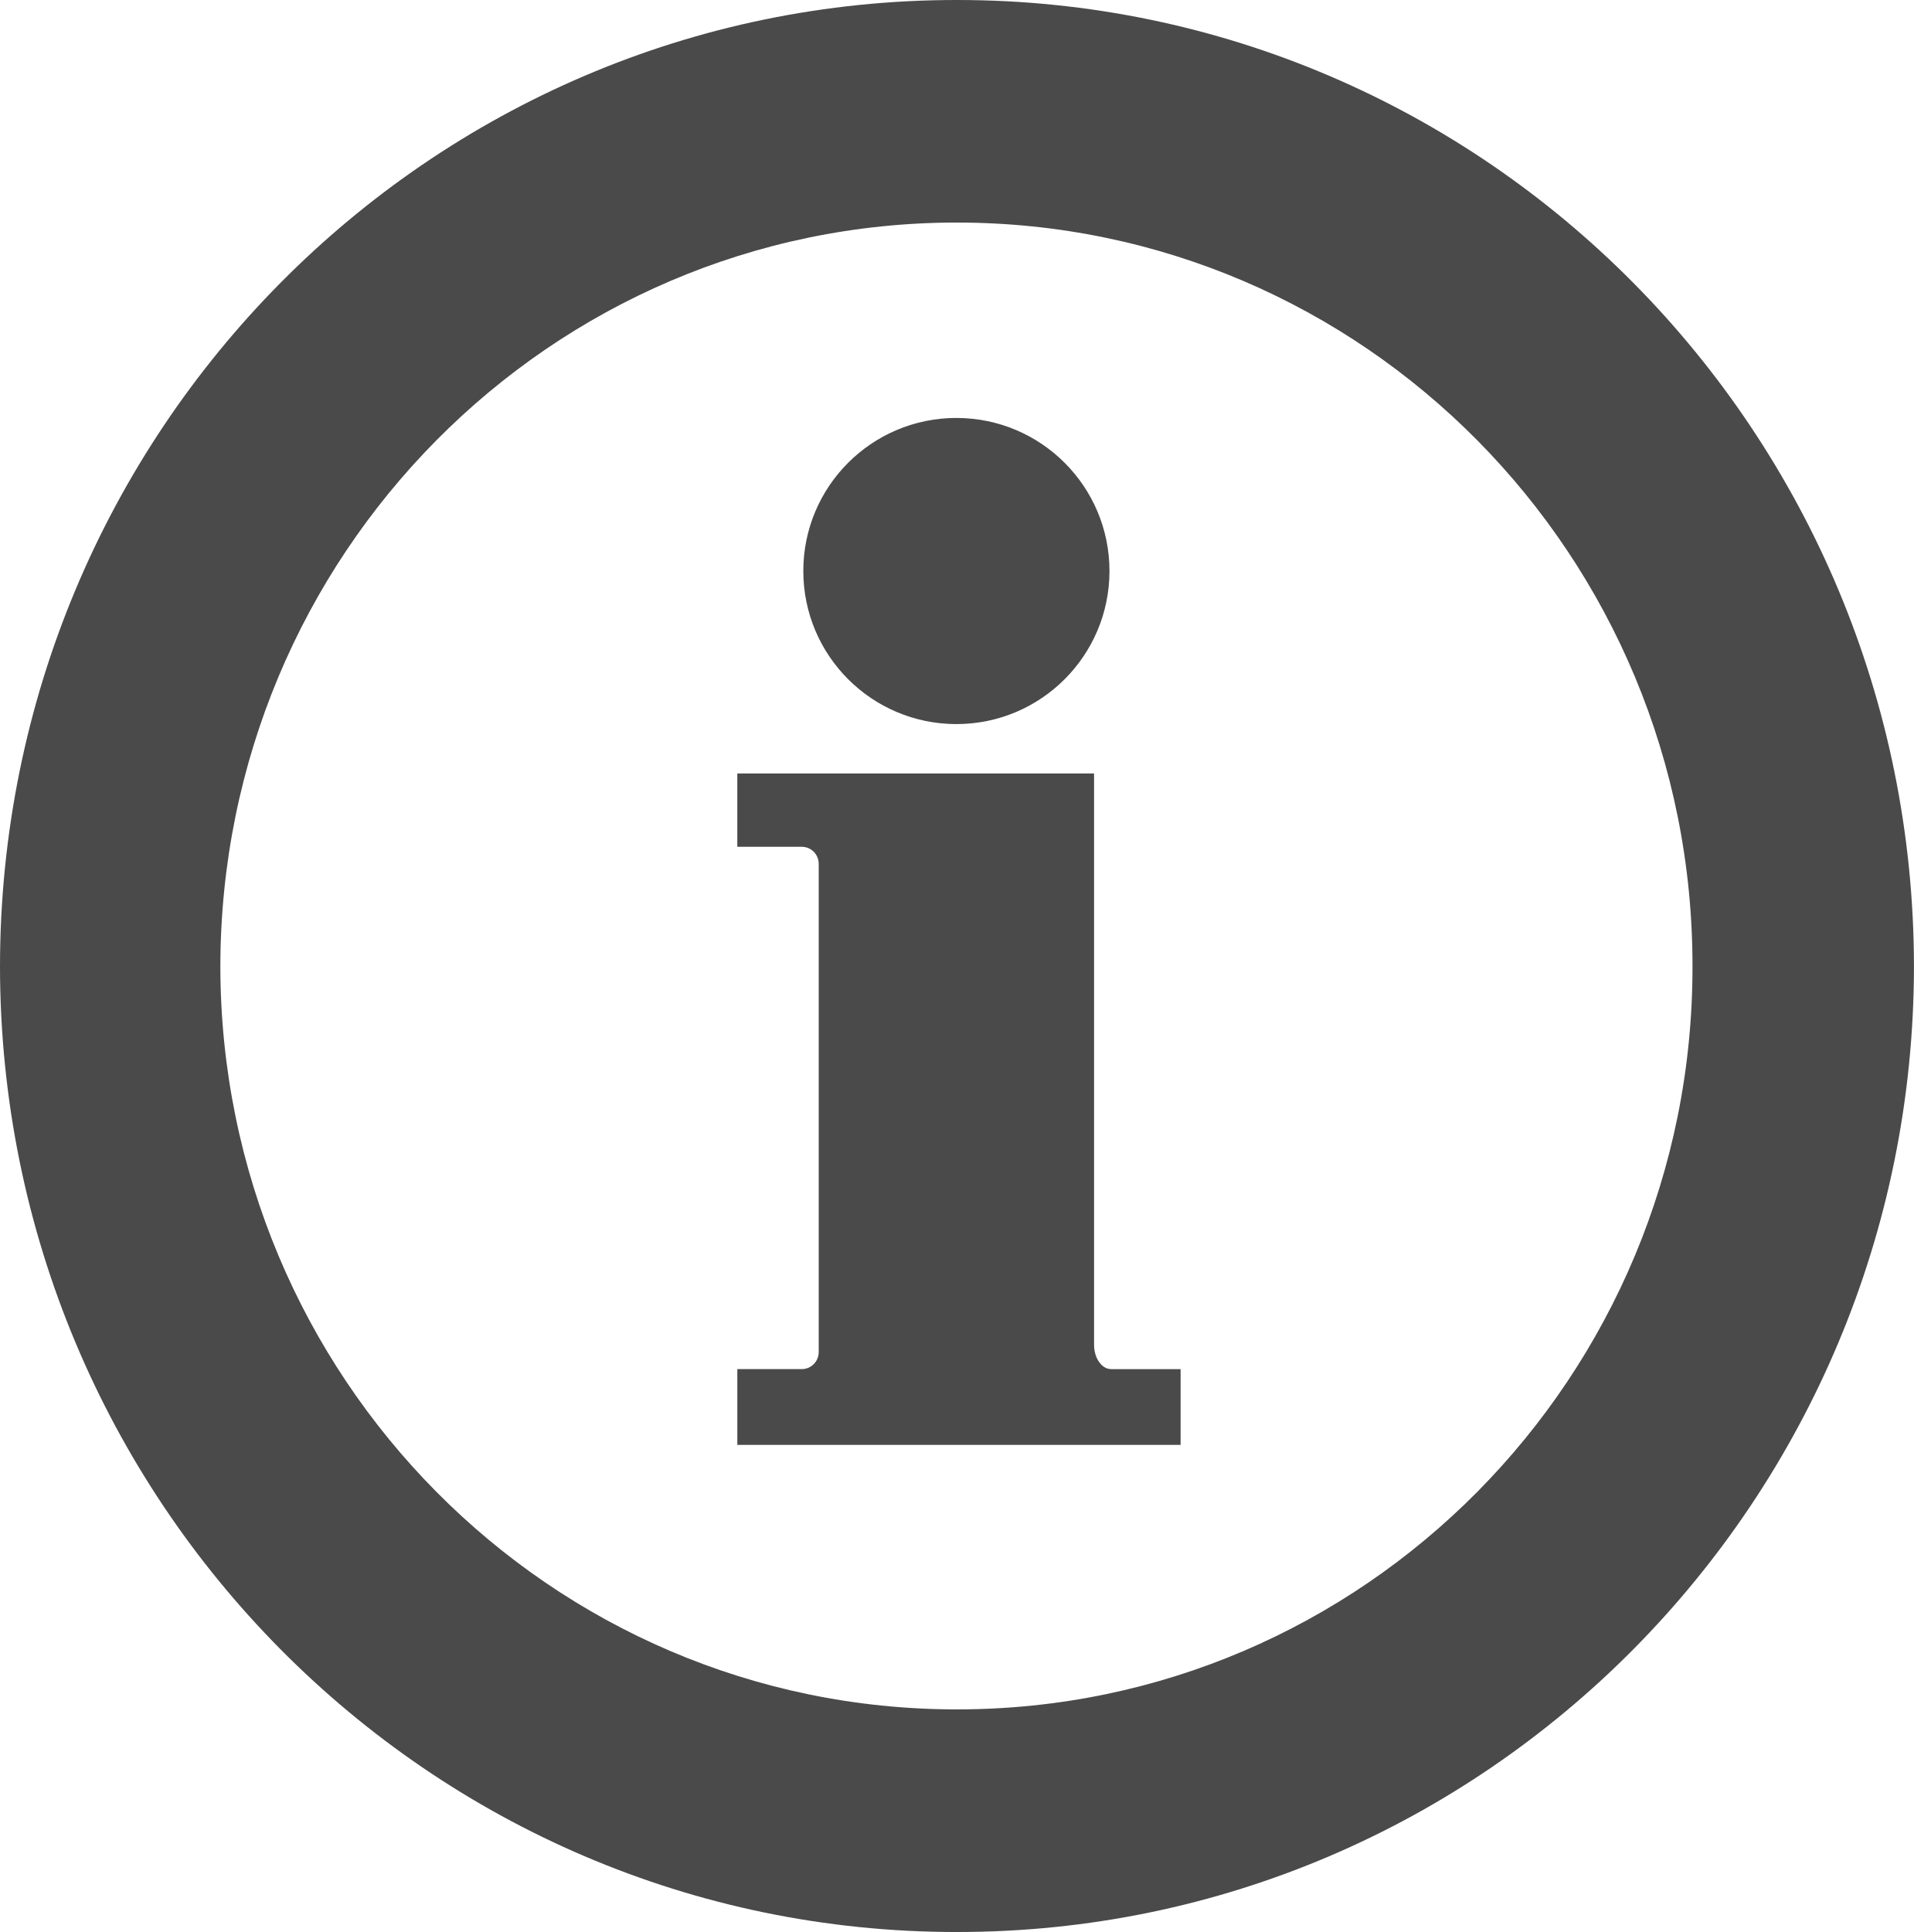
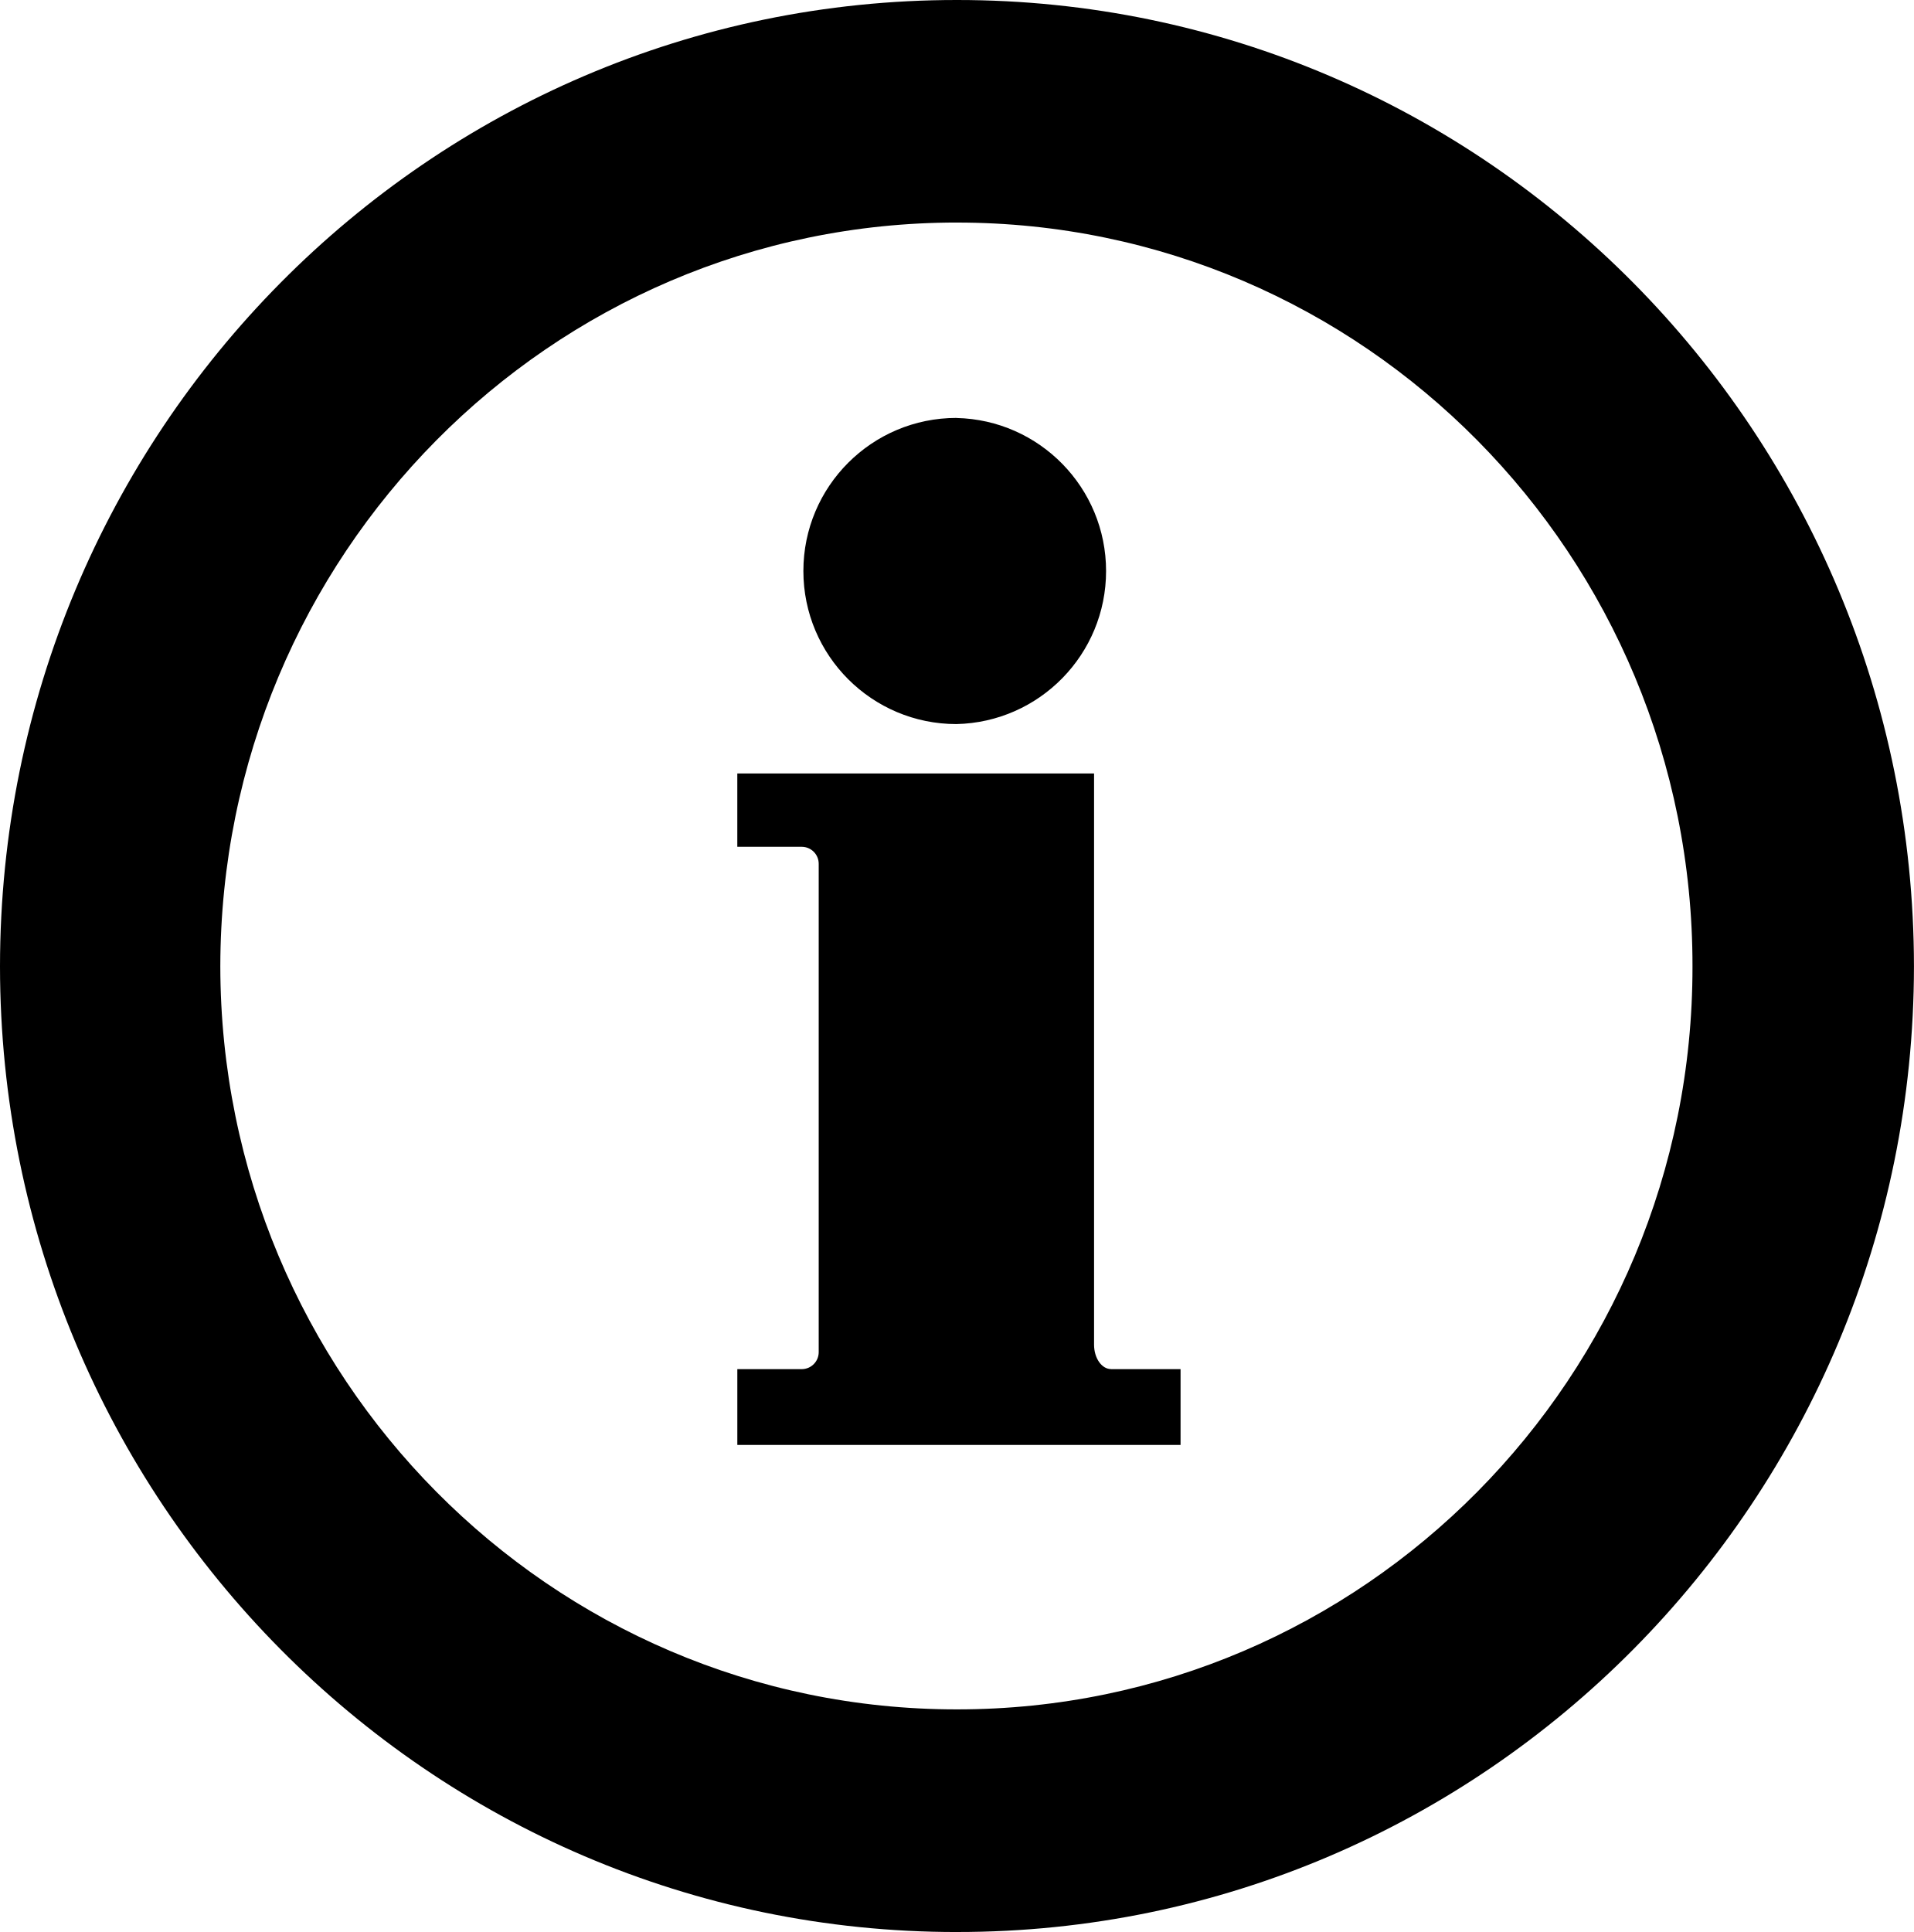
<svg xmlns="http://www.w3.org/2000/svg" width="99.08" height="100.002" viewBox="0 0 99.08 100.002">
-   <g fill="#4A4A4A">
-     <path d="M49.54 100.002c27.343.014 49.517-22.378 49.54-49.98C99.057 22.383 76.883-.01 49.54 0 22.187-.01.017 22.38 0 50.023c.018 27.6 22.188 49.993 49.54 49.98zm0-88.482c21.042 0 38.1 17.23 38.075 38.506.023 21.232-17.033 38.462-38.076 38.453-21.05.01-38.108-17.225-38.132-38.457.024-21.273 17.083-38.503 38.13-38.503z" />
-     <path d="M57.516 70.865c-.484 0-.88-.566-.88-1.263V40.036H38.168v3.795h3.34c.485 0 .874.397.874.882v25.273c0 .485-.393.88-.873.88h-3.34v3.923h22.947v-3.922h-3.6zM49.512 21.634c4.372 0 7.922 3.546 7.922 7.922s-3.55 7.923-7.922 7.923c-4.38 0-7.927-3.548-7.927-7.924s3.547-7.922 7.927-7.922z" />
+   <g>
+     <path d="M49.54 100.002c27.343.014 49.517-22.378 49.54-49.98C99.057 22.382 76.883-.01 49.54 0 22.187-.01.017 22.38 0 50.023c.018 27.6 22.188 49.993 49.54 49.98zm0-88.482c21.042 0 38.1 17.23 38.075 38.506.023 21.232-17.033 38.462-38.076 38.453-21.05.01-38.11-17.227-38.134-38.46.024-21.27 17.084-38.5 38.13-38.5z" />
+     <path d="M57.516 70.865c-.484 0-.88-.566-.88-1.263V40.036H38.168v3.795h3.34a.88.88 0 0 1 .874.884v25.273a.88.88 0 0 1-.873.88h-3.34v3.923h22.945v-3.923h-3.6zm-8.004-49.23a7.924 7.924 0 0 1 0 15.844 7.923 7.923 0 0 1 0-15.847z" />
  </g>
</svg>
